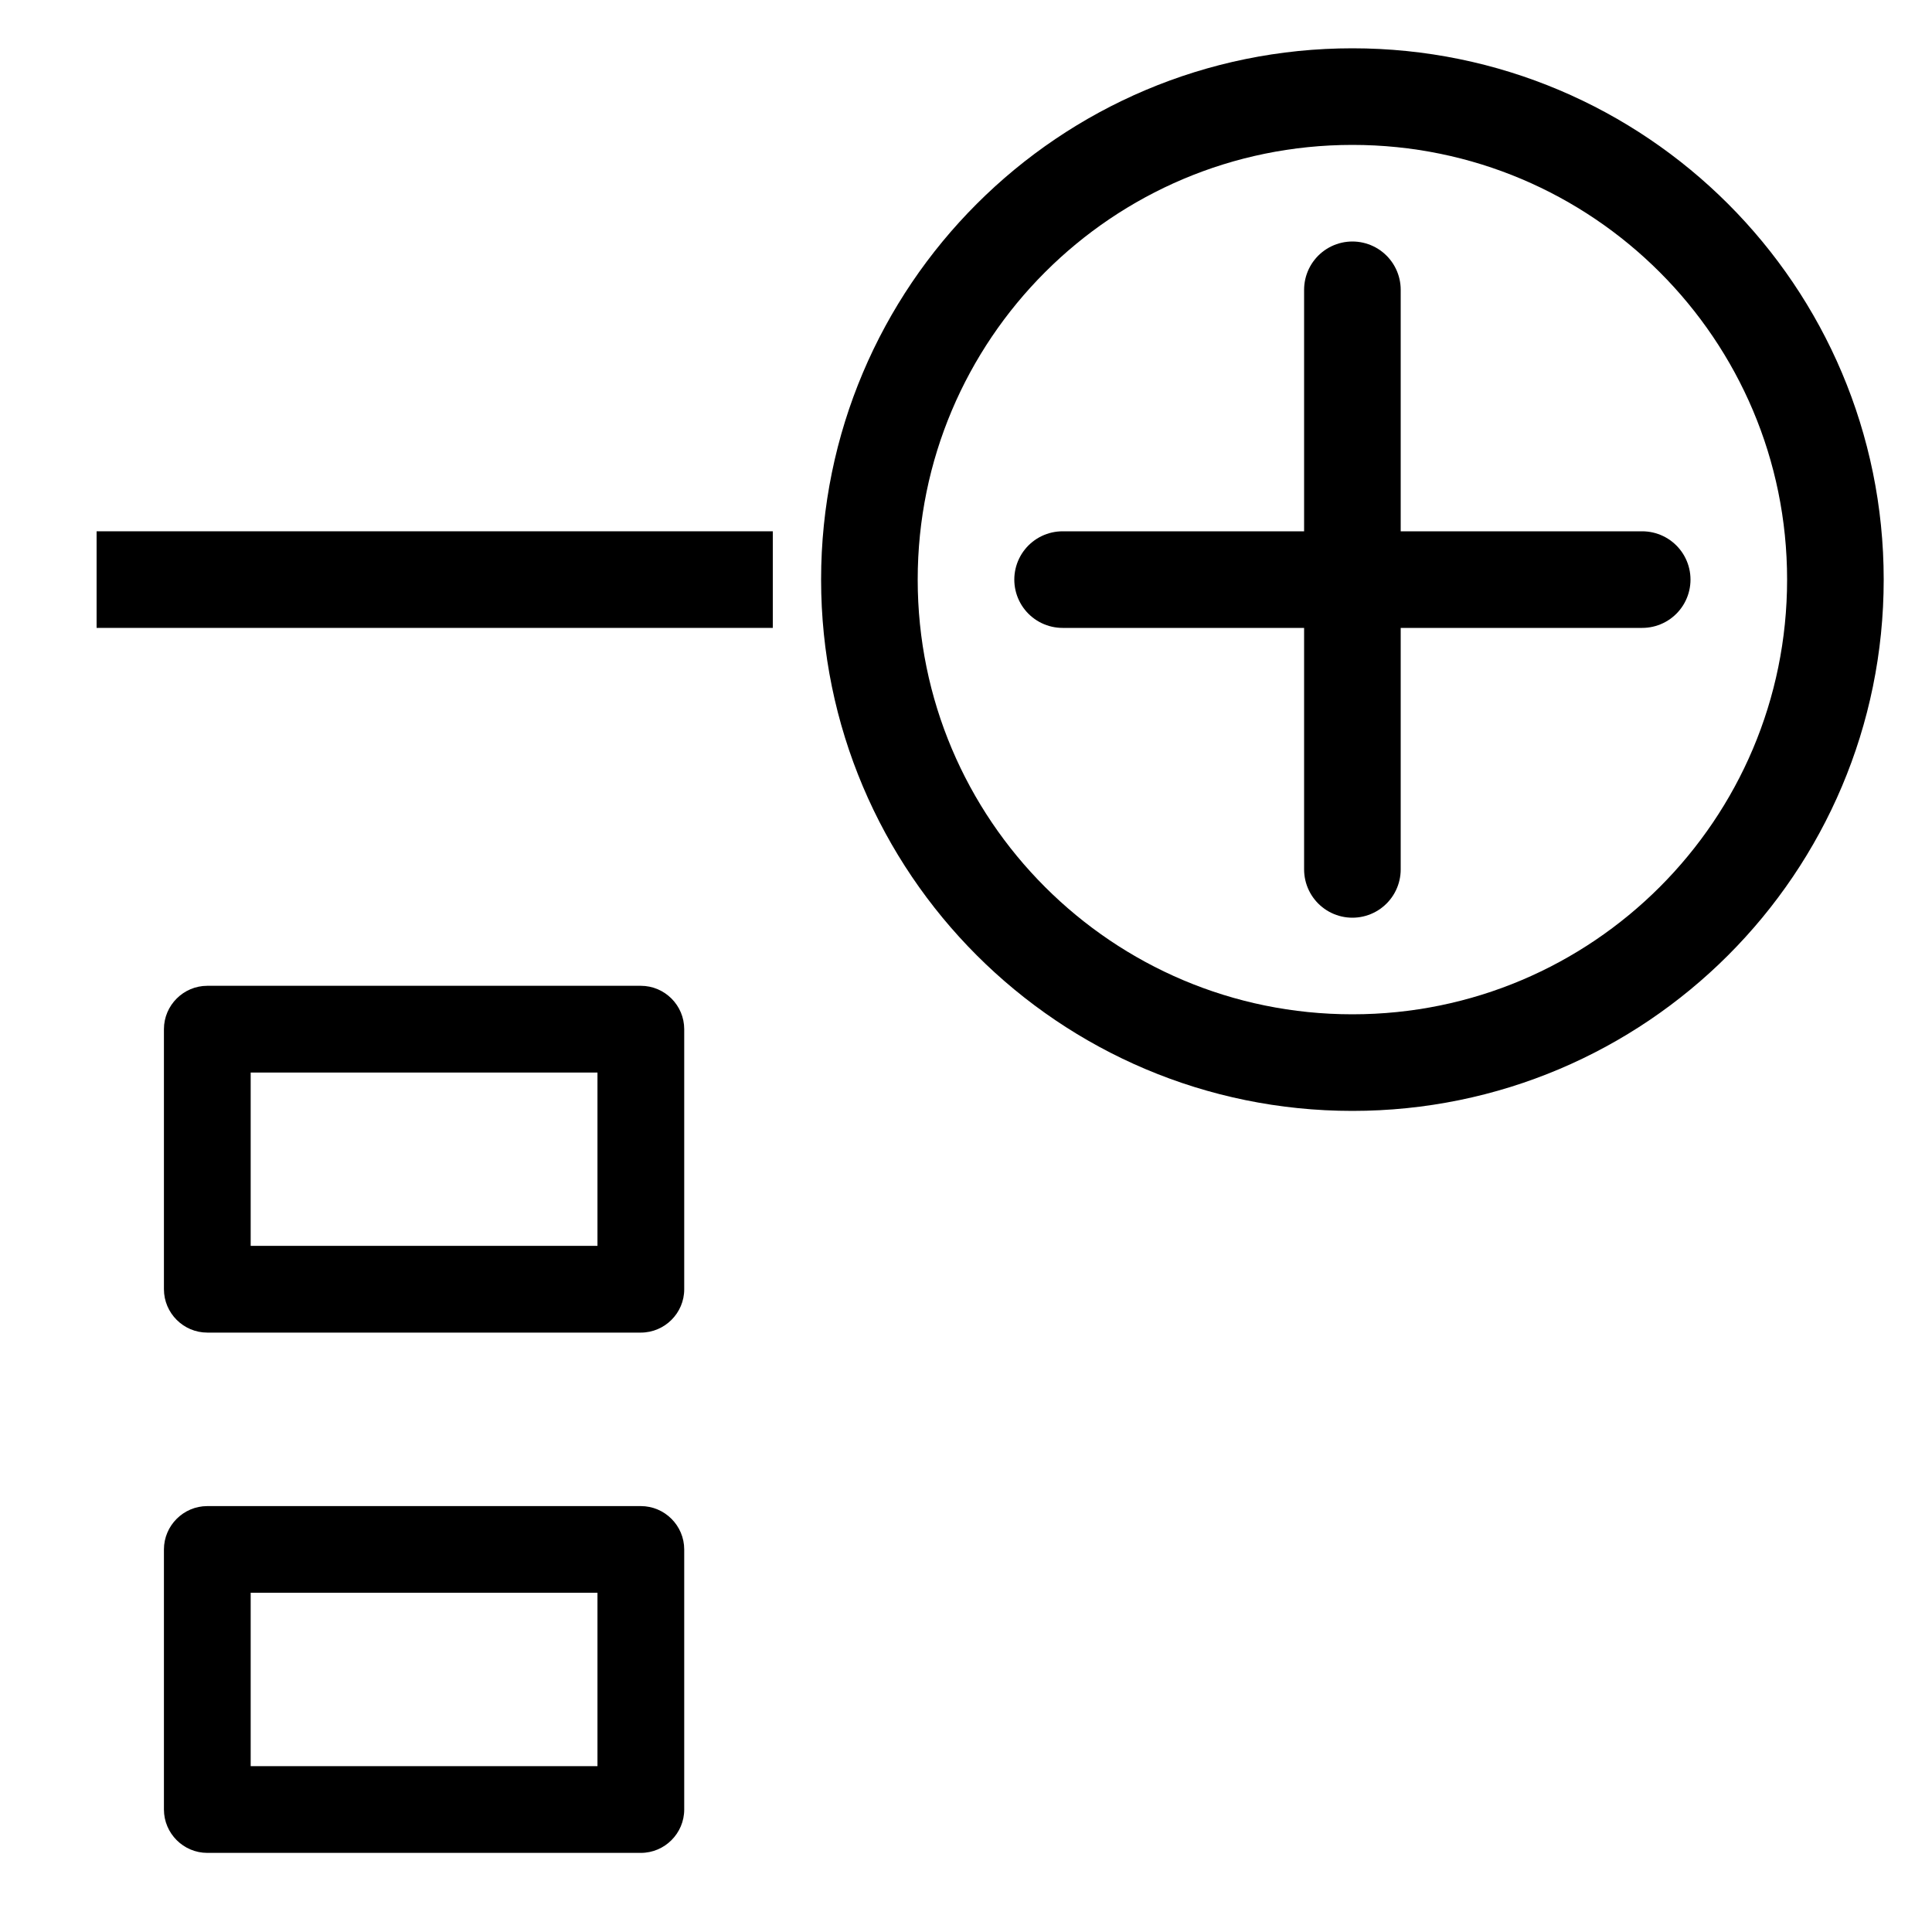
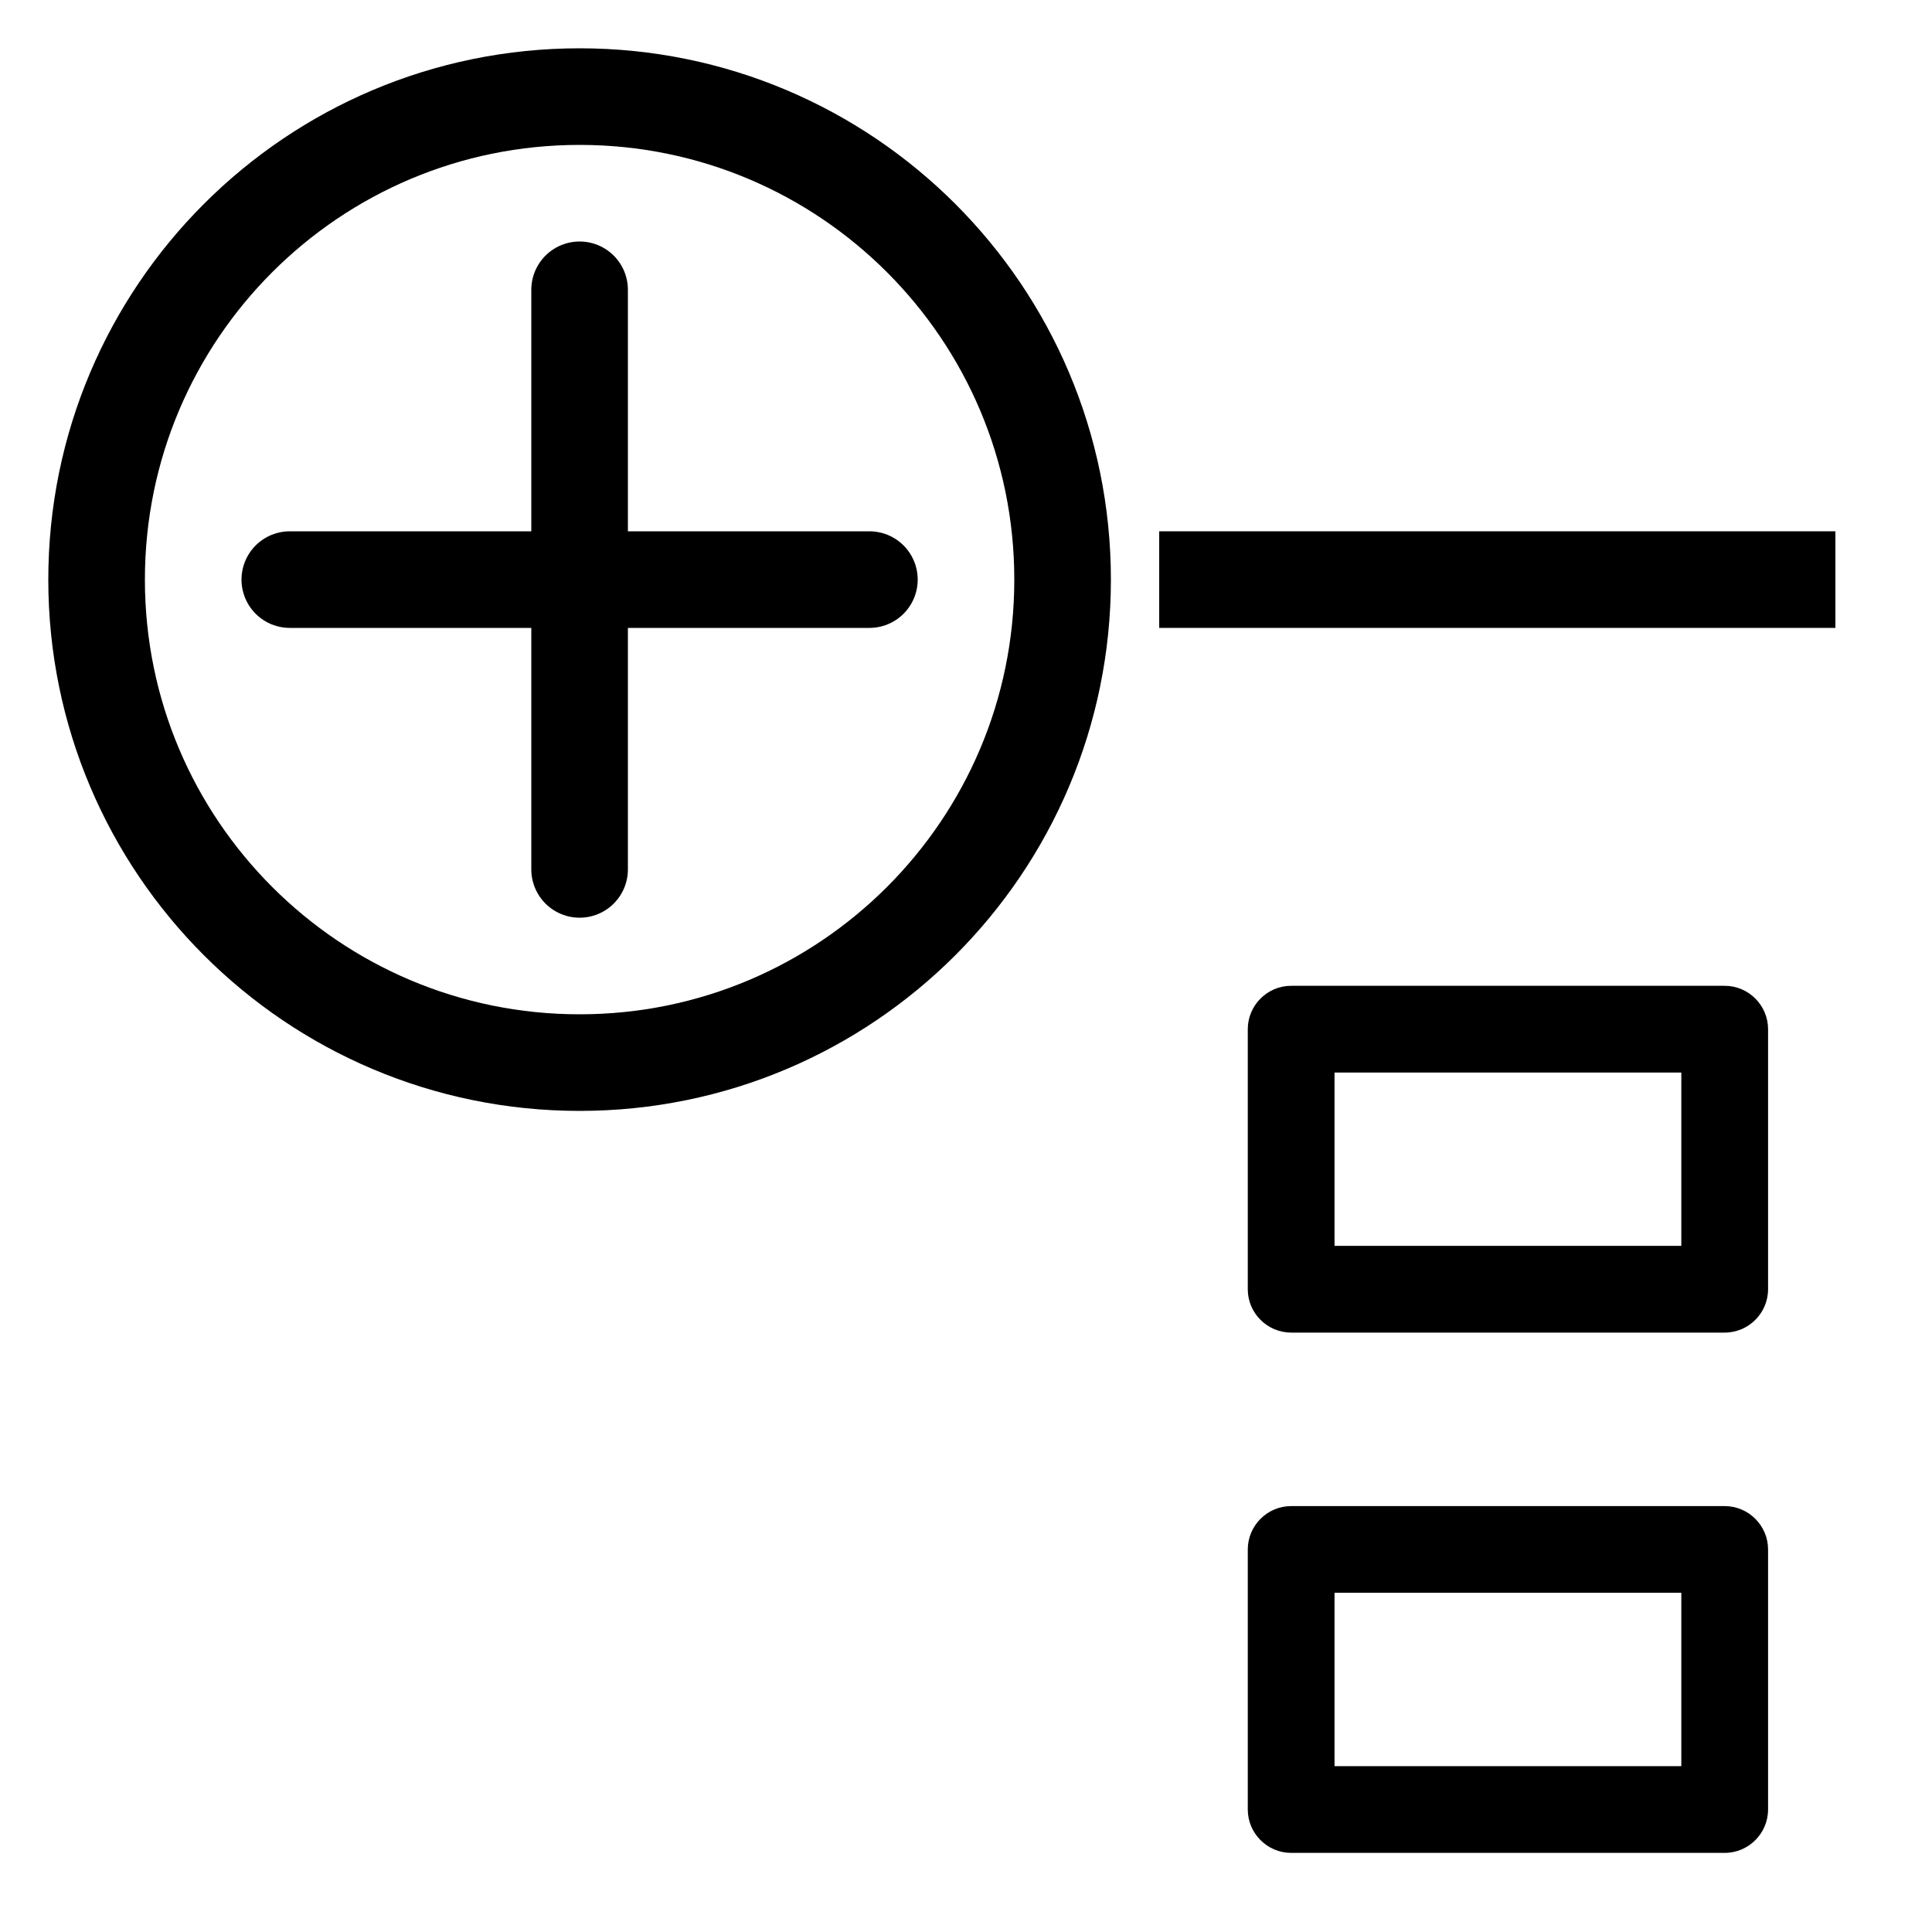
- <svg xmlns="http://www.w3.org/2000/svg" id="svg889" version="1.1" viewBox="0 0 20 20" class="svg-icon">
+ <svg xmlns="http://www.w3.org/2000/svg" class="svg-icon" viewBox="0 0 20 20" version="1.1" id="svg889">
  <defs id="defs893" />
-   <path id="path887" d="M 6.634,13.795 H 2.146 c -0.247,0 -0.449,-0.202 -0.449,-0.449 v -2.692 c 0,-0.247 0.202,-0.449 0.449,-0.449 h 4.488 c 0.247,0 0.449,0.202 0.449,0.449 v 2.693 c 0,0.246 -0.202,0.448 -0.449,0.448 M 6.185,11.103 h -3.59 v 1.794 h 3.59 z m 0.449,8.078 H 2.146 c -0.247,0 -0.449,-0.202 -0.449,-0.449 V 16.04 c 0,-0.247 0.202,-0.449 0.449,-0.449 h 4.488 c 0.247,0 0.449,0.202 0.449,0.449 v 2.692 c 0,0.247 -0.202,0.449 -0.449,0.449 M 6.185,16.488 h -3.59 v 1.795 h 3.59 z" />
-   <g id="g2116">
-     <path style="fill:none;stroke:#000000;stroke-width:1px;stroke-linecap:round;stroke-linejoin:miter;stroke-opacity:1" d="M 14,3 V 9" id="path2106" />
-     <path style="fill:none;stroke:#000000;stroke-width:1px;stroke-linecap:round;stroke-linejoin:miter;stroke-opacity:1" d="m 11,6 h 6" id="path2108" />
+   <path d="m 13.366,13.795 h 4.488 c 0.247,0 0.449,-0.202 0.449,-0.449 v -2.692 c 0,-0.247 -0.202,-0.449 -0.449,-0.449 h -4.488 c -0.247,0 -0.449,0.202 -0.449,0.449 v 2.693 c 0,0.246 0.202,0.448 0.449,0.448 m 0.449,-2.692 h 3.59 v 1.794 h -3.59 z m -0.449,8.078 h 4.488 c 0.247,0 0.449,-0.202 0.449,-0.449 V 16.04 c 0,-0.247 -0.202,-0.449 -0.449,-0.449 h -4.488 c -0.247,0 -0.449,0.202 -0.449,0.449 v 2.692 c 0,0.247 0.202,0.449 0.449,0.449 m 0.449,-2.693 h 3.59 v 1.795 h -3.59 z" id="path887" />
+   <g transform="matrix(-1,0,0,1,20,0)" id="g2116">
+     <path id="path2106" d="M 14,3 V 9" style="fill:none;stroke:#000000;stroke-width:1px;stroke-linecap:round;stroke-linejoin:miter;stroke-opacity:1" />
+     <path id="path2108" d="m 11,6 h 6" style="fill:none;stroke:#000000;stroke-width:1px;stroke-linecap:round;stroke-linejoin:miter;stroke-opacity:1" />
  </g>
-   <circle r="5" cy="6" cx="14" id="path2110" style="fill:none;stroke:#000000;stroke-width:1;stroke-linecap:round;stroke-miterlimit:4;stroke-dasharray:none;stroke-opacity:1" />
-   <path id="path2112" d="M 1,6 H 8" style="fill:none;stroke:#000000;stroke-width:1px;stroke-linecap:butt;stroke-linejoin:miter;stroke-opacity:1" />
+   <circle transform="scale(-1,1)" style="fill:none;stroke:#000000;stroke-width:1;stroke-linecap:round;stroke-miterlimit:4;stroke-dasharray:none;stroke-opacity:1" id="path2110" cx="-6" cy="6" r="5" />
+   <path style="fill:none;stroke:#000000;stroke-width:1px;stroke-linecap:butt;stroke-linejoin:miter;stroke-opacity:1" d="M 19,6 H 12" id="path2112" />
</svg>
